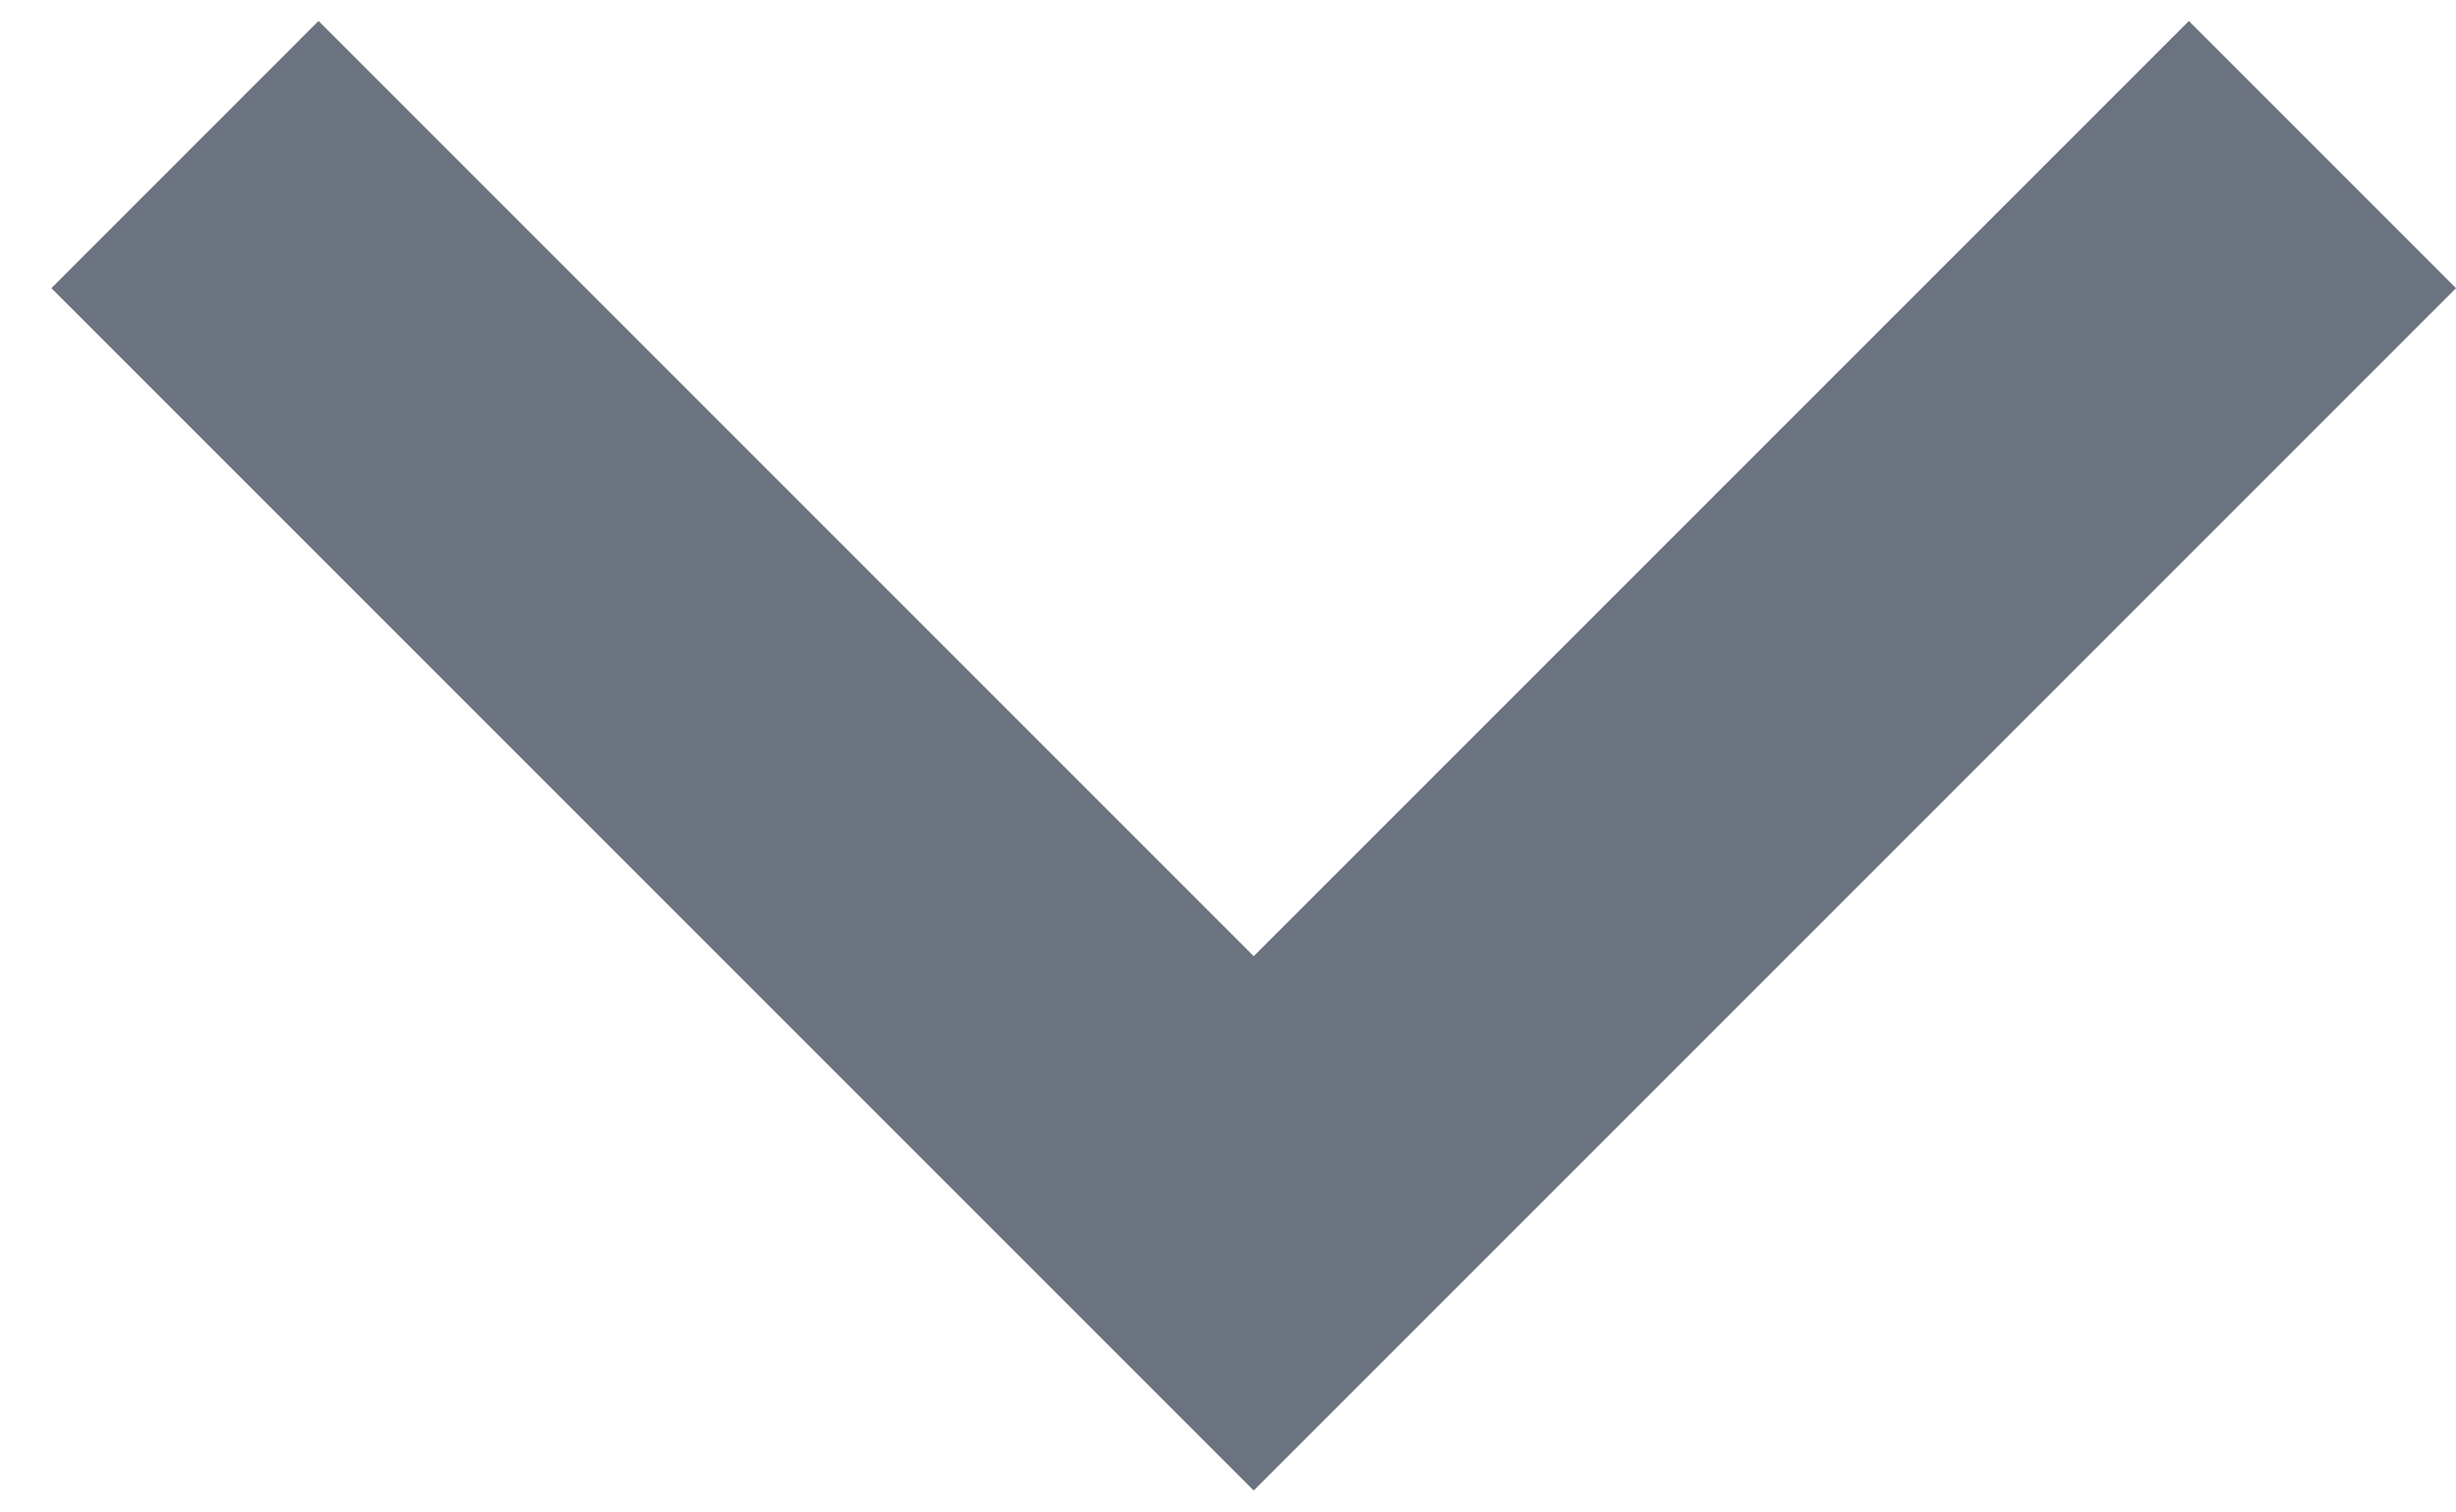
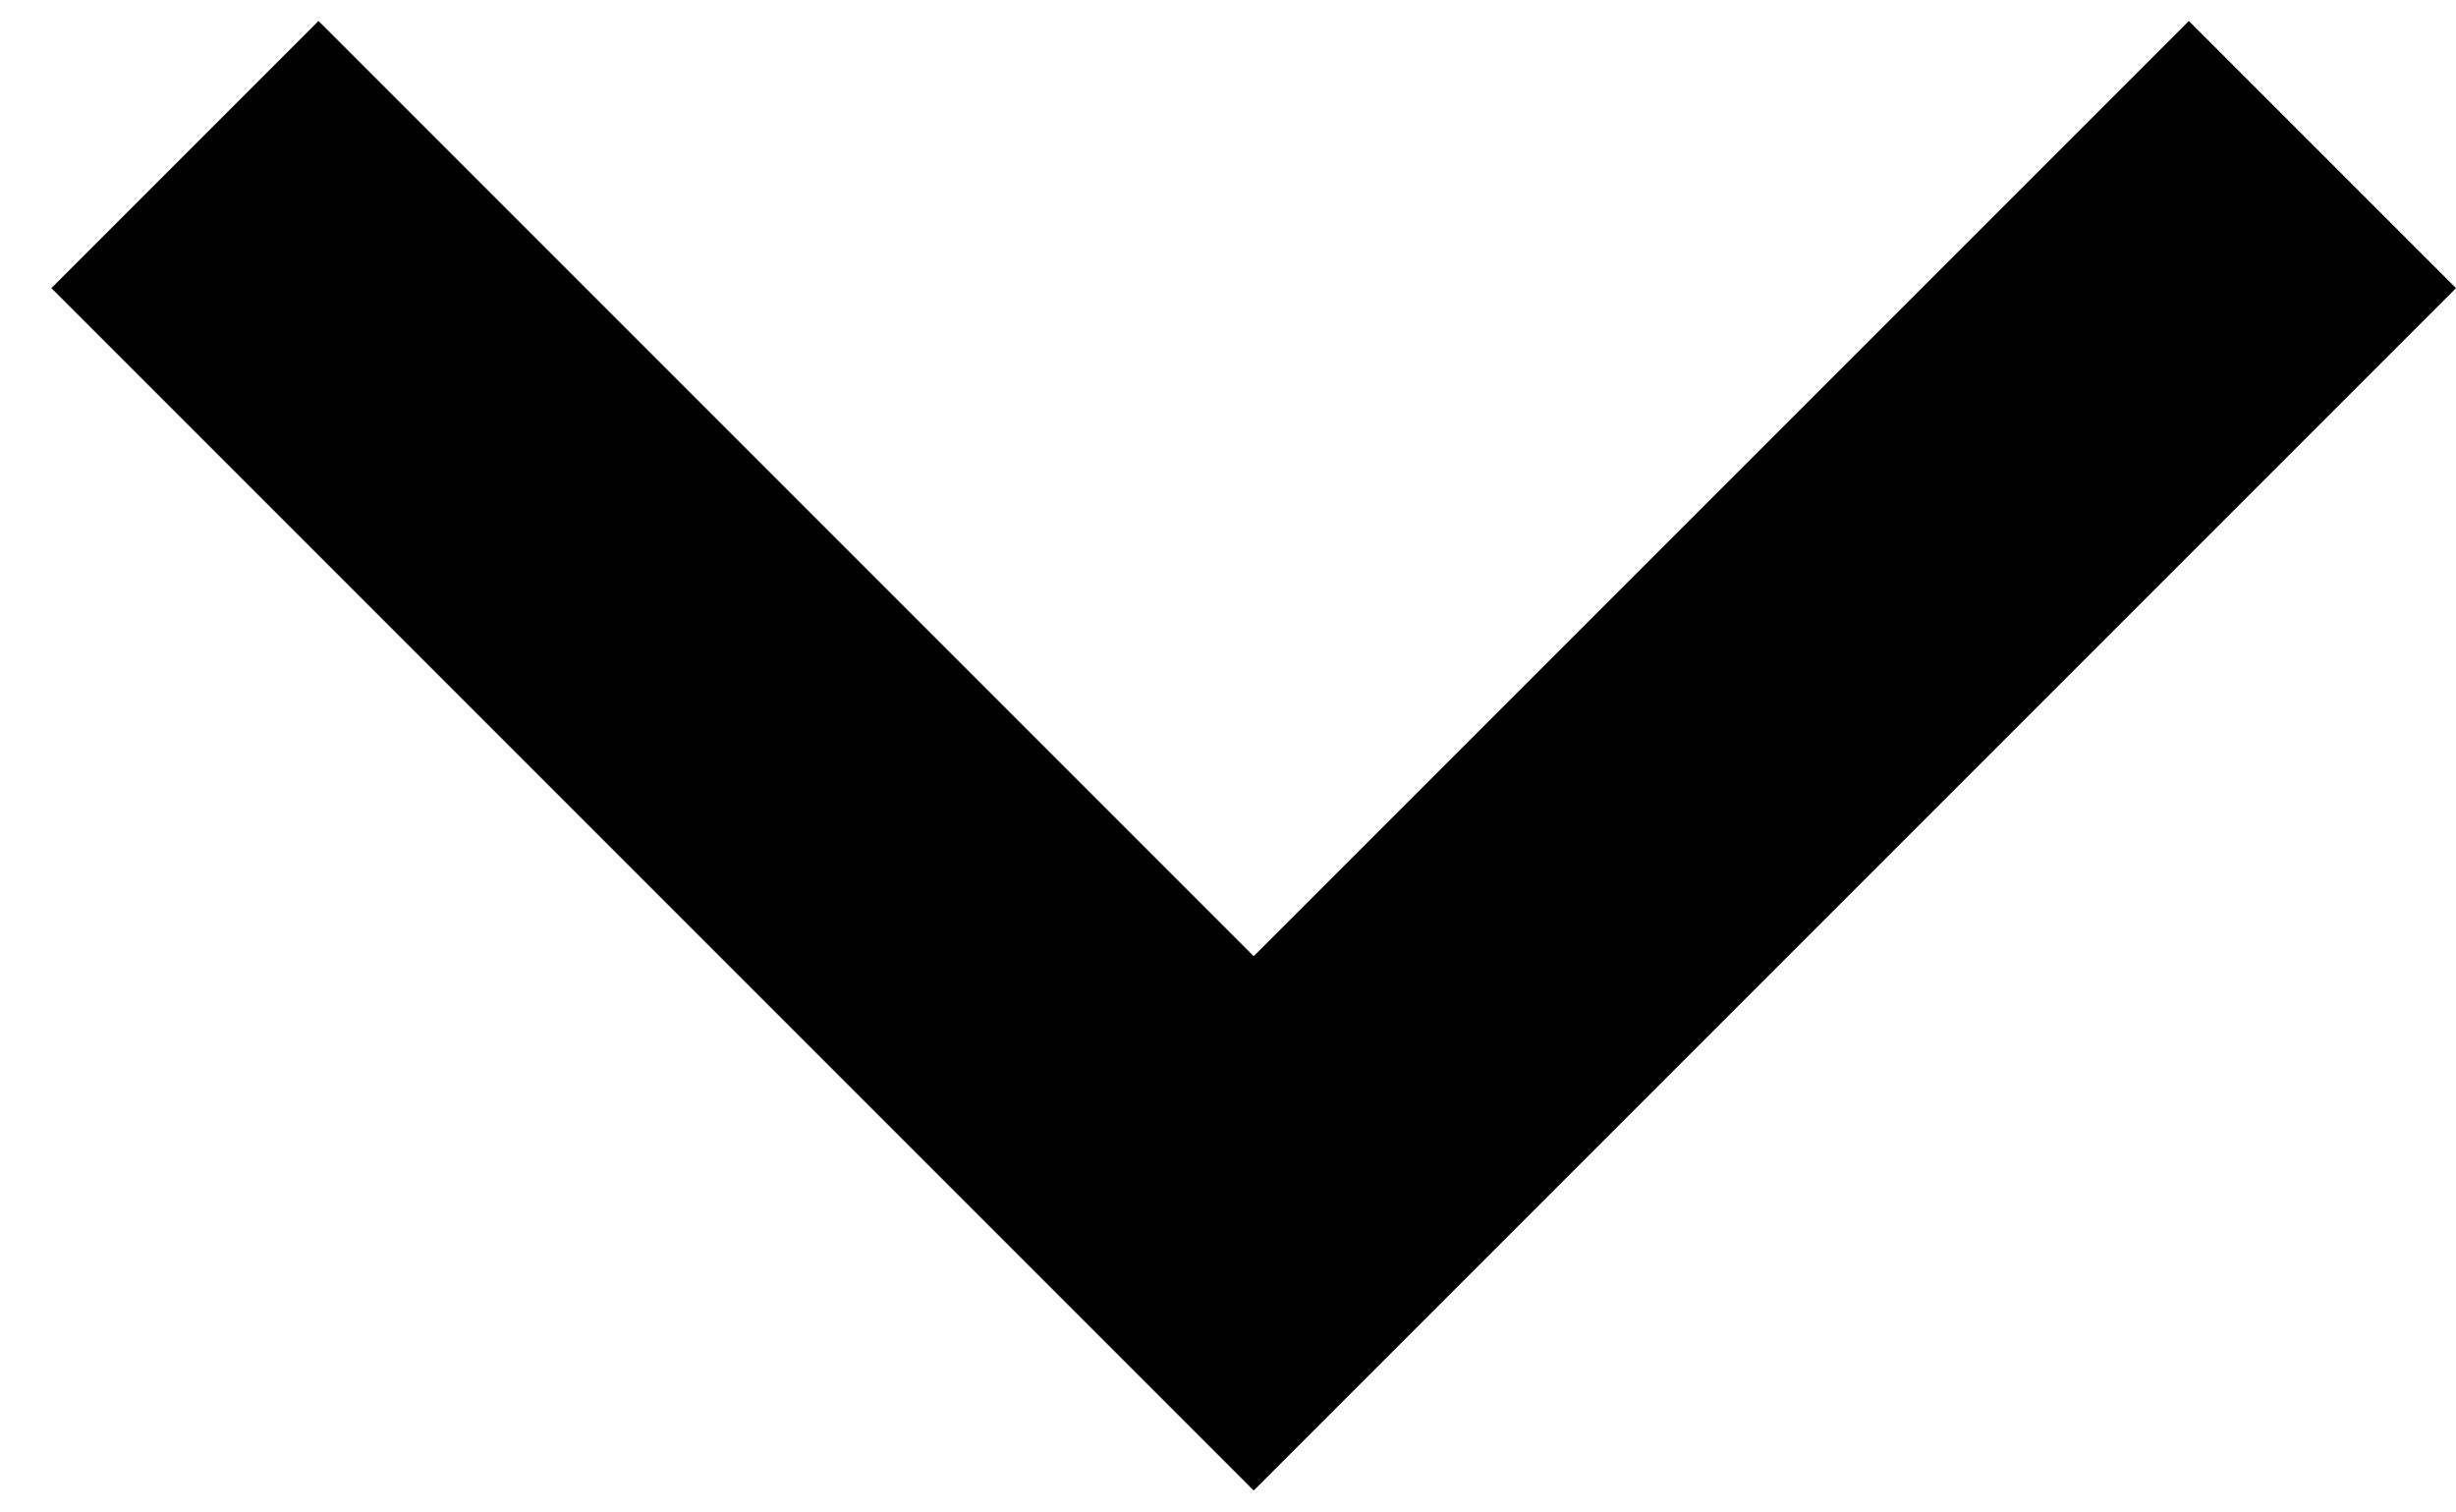
- <svg xmlns="http://www.w3.org/2000/svg" width="13" height="8" viewBox="0 0 13 8" fill="none">
-   <path d="M6.636 5.061L11.586 0.111L13 1.525L6.636 7.889L0.272 1.525L1.686 0.111L6.636 5.061Z" fill="#6B7280" />
+ <svg xmlns="http://www.w3.org/2000/svg" width="13" height="8" viewBox="0 0 13 8" fill="">
+   <path d="M6.636 5.061L11.586 0.111L13 1.525L6.636 7.889L0.272 1.525L1.686 0.111L6.636 5.061Z" fill="currentColor" />
</svg>
